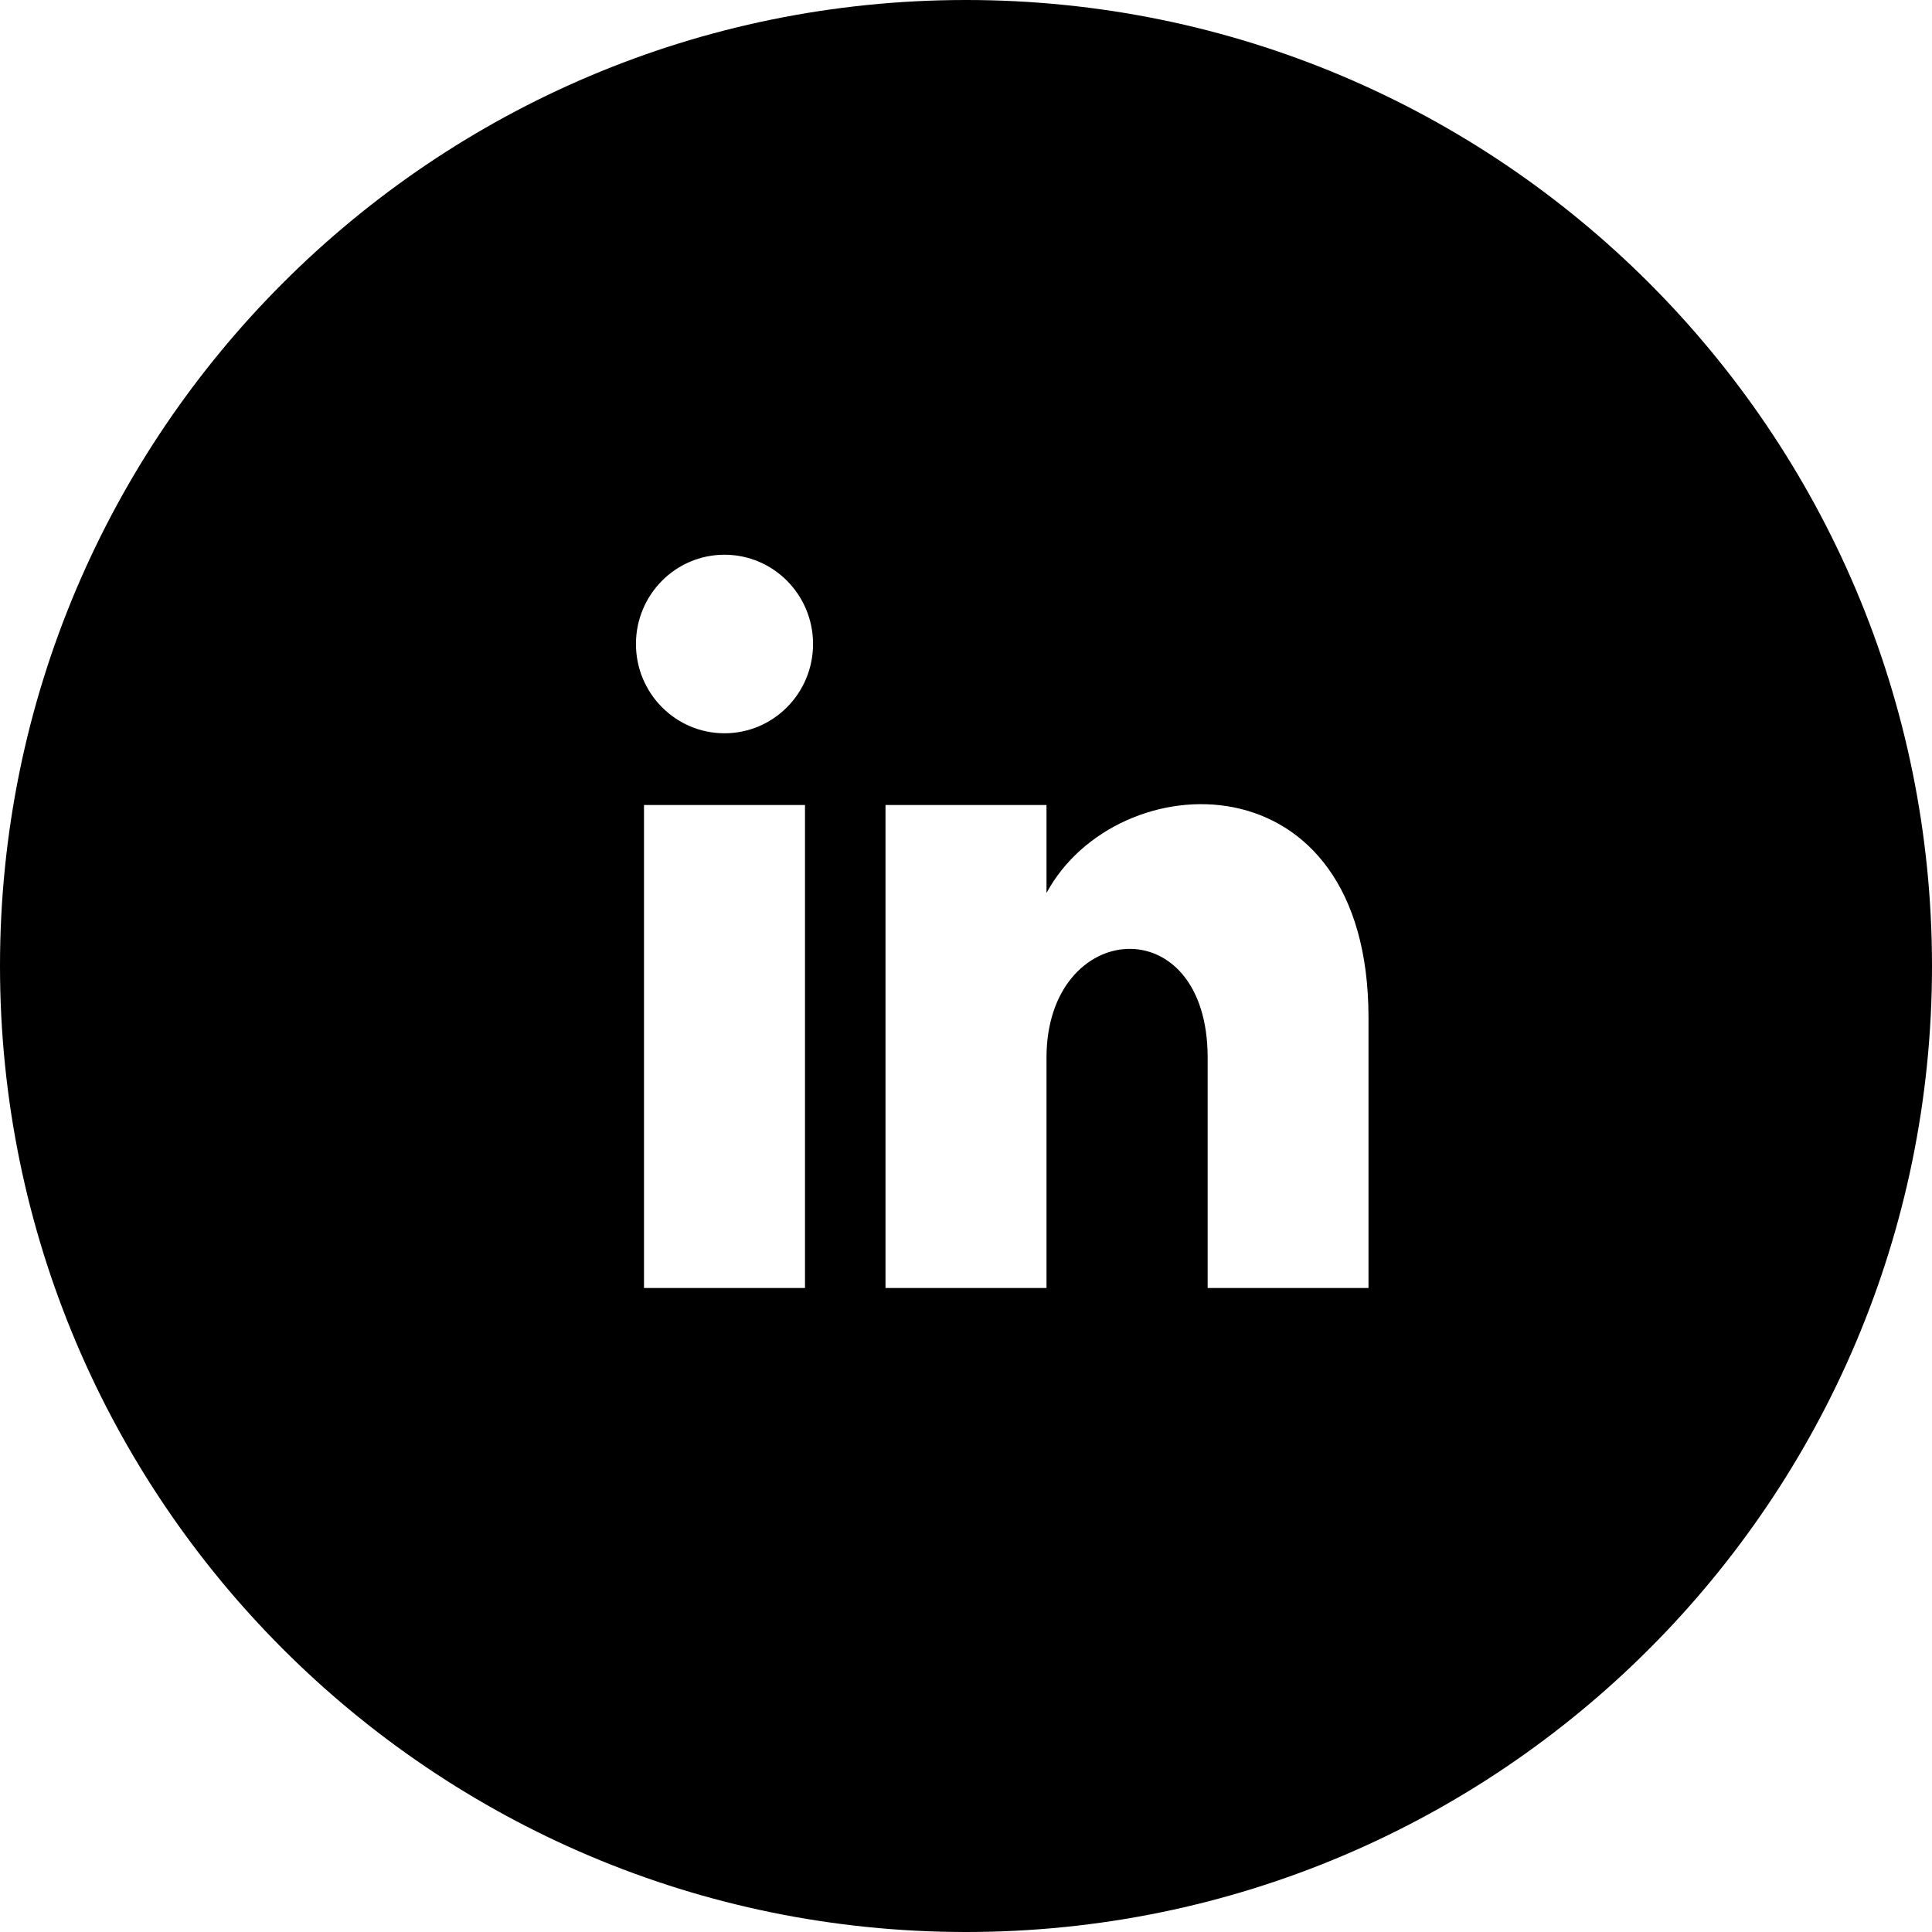
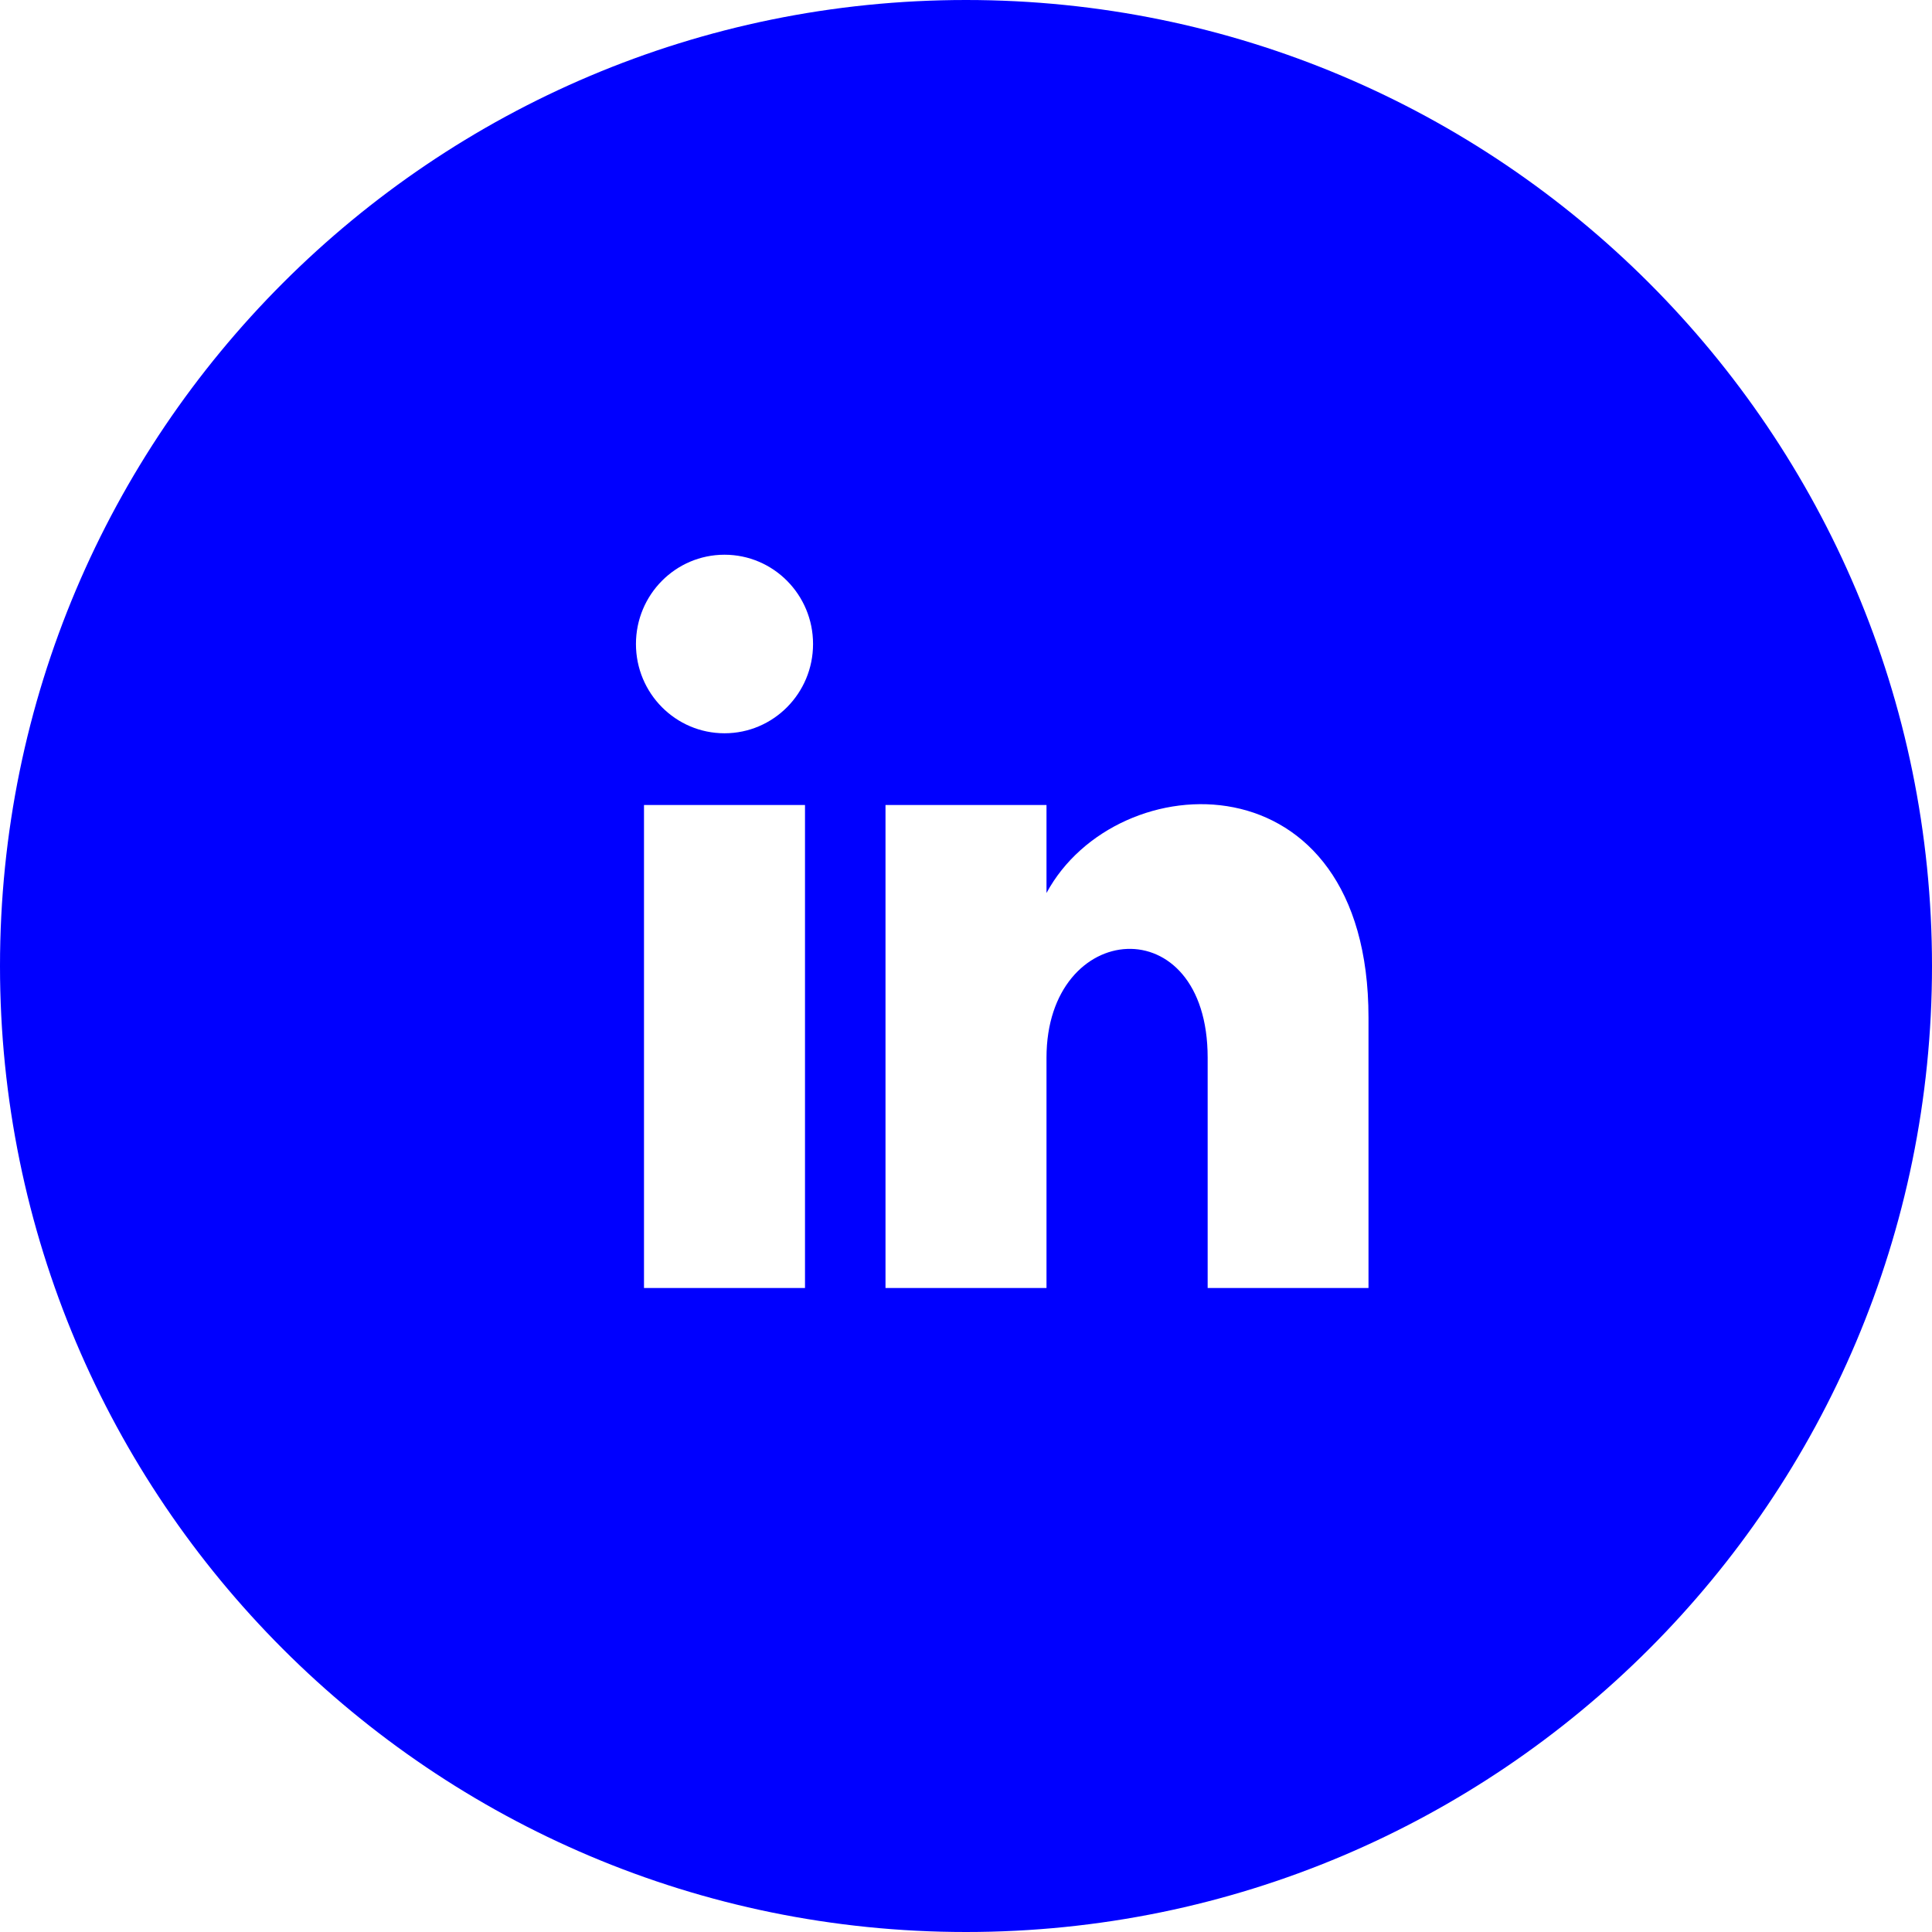
- <svg xmlns="http://www.w3.org/2000/svg" width="24" height="24" viewBox="0 0 24 24">
+ <svg xmlns="http://www.w3.org/2000/svg" width="24" fill="blue" height="24" viewBox="0 0 24 24">
  <path d="M12 0c-6.627 0-12 5.373-12 12s5.373 12 12 12 12-5.373 12-12-5.373-12-12-12zm-2 16h-2v-6h2v6zm-1-6.891c-.607 0-1.1-.496-1.1-1.109 0-.612.492-1.109 1.1-1.109s1.1.497 1.1 1.109c0 .613-.493 1.109-1.1 1.109zm8 6.891h-1.998v-2.861c0-1.881-2.002-1.722-2.002 0v2.861h-2v-6h2v1.093c.872-1.616 4-1.736 4 1.548v3.359z" />
</svg>
